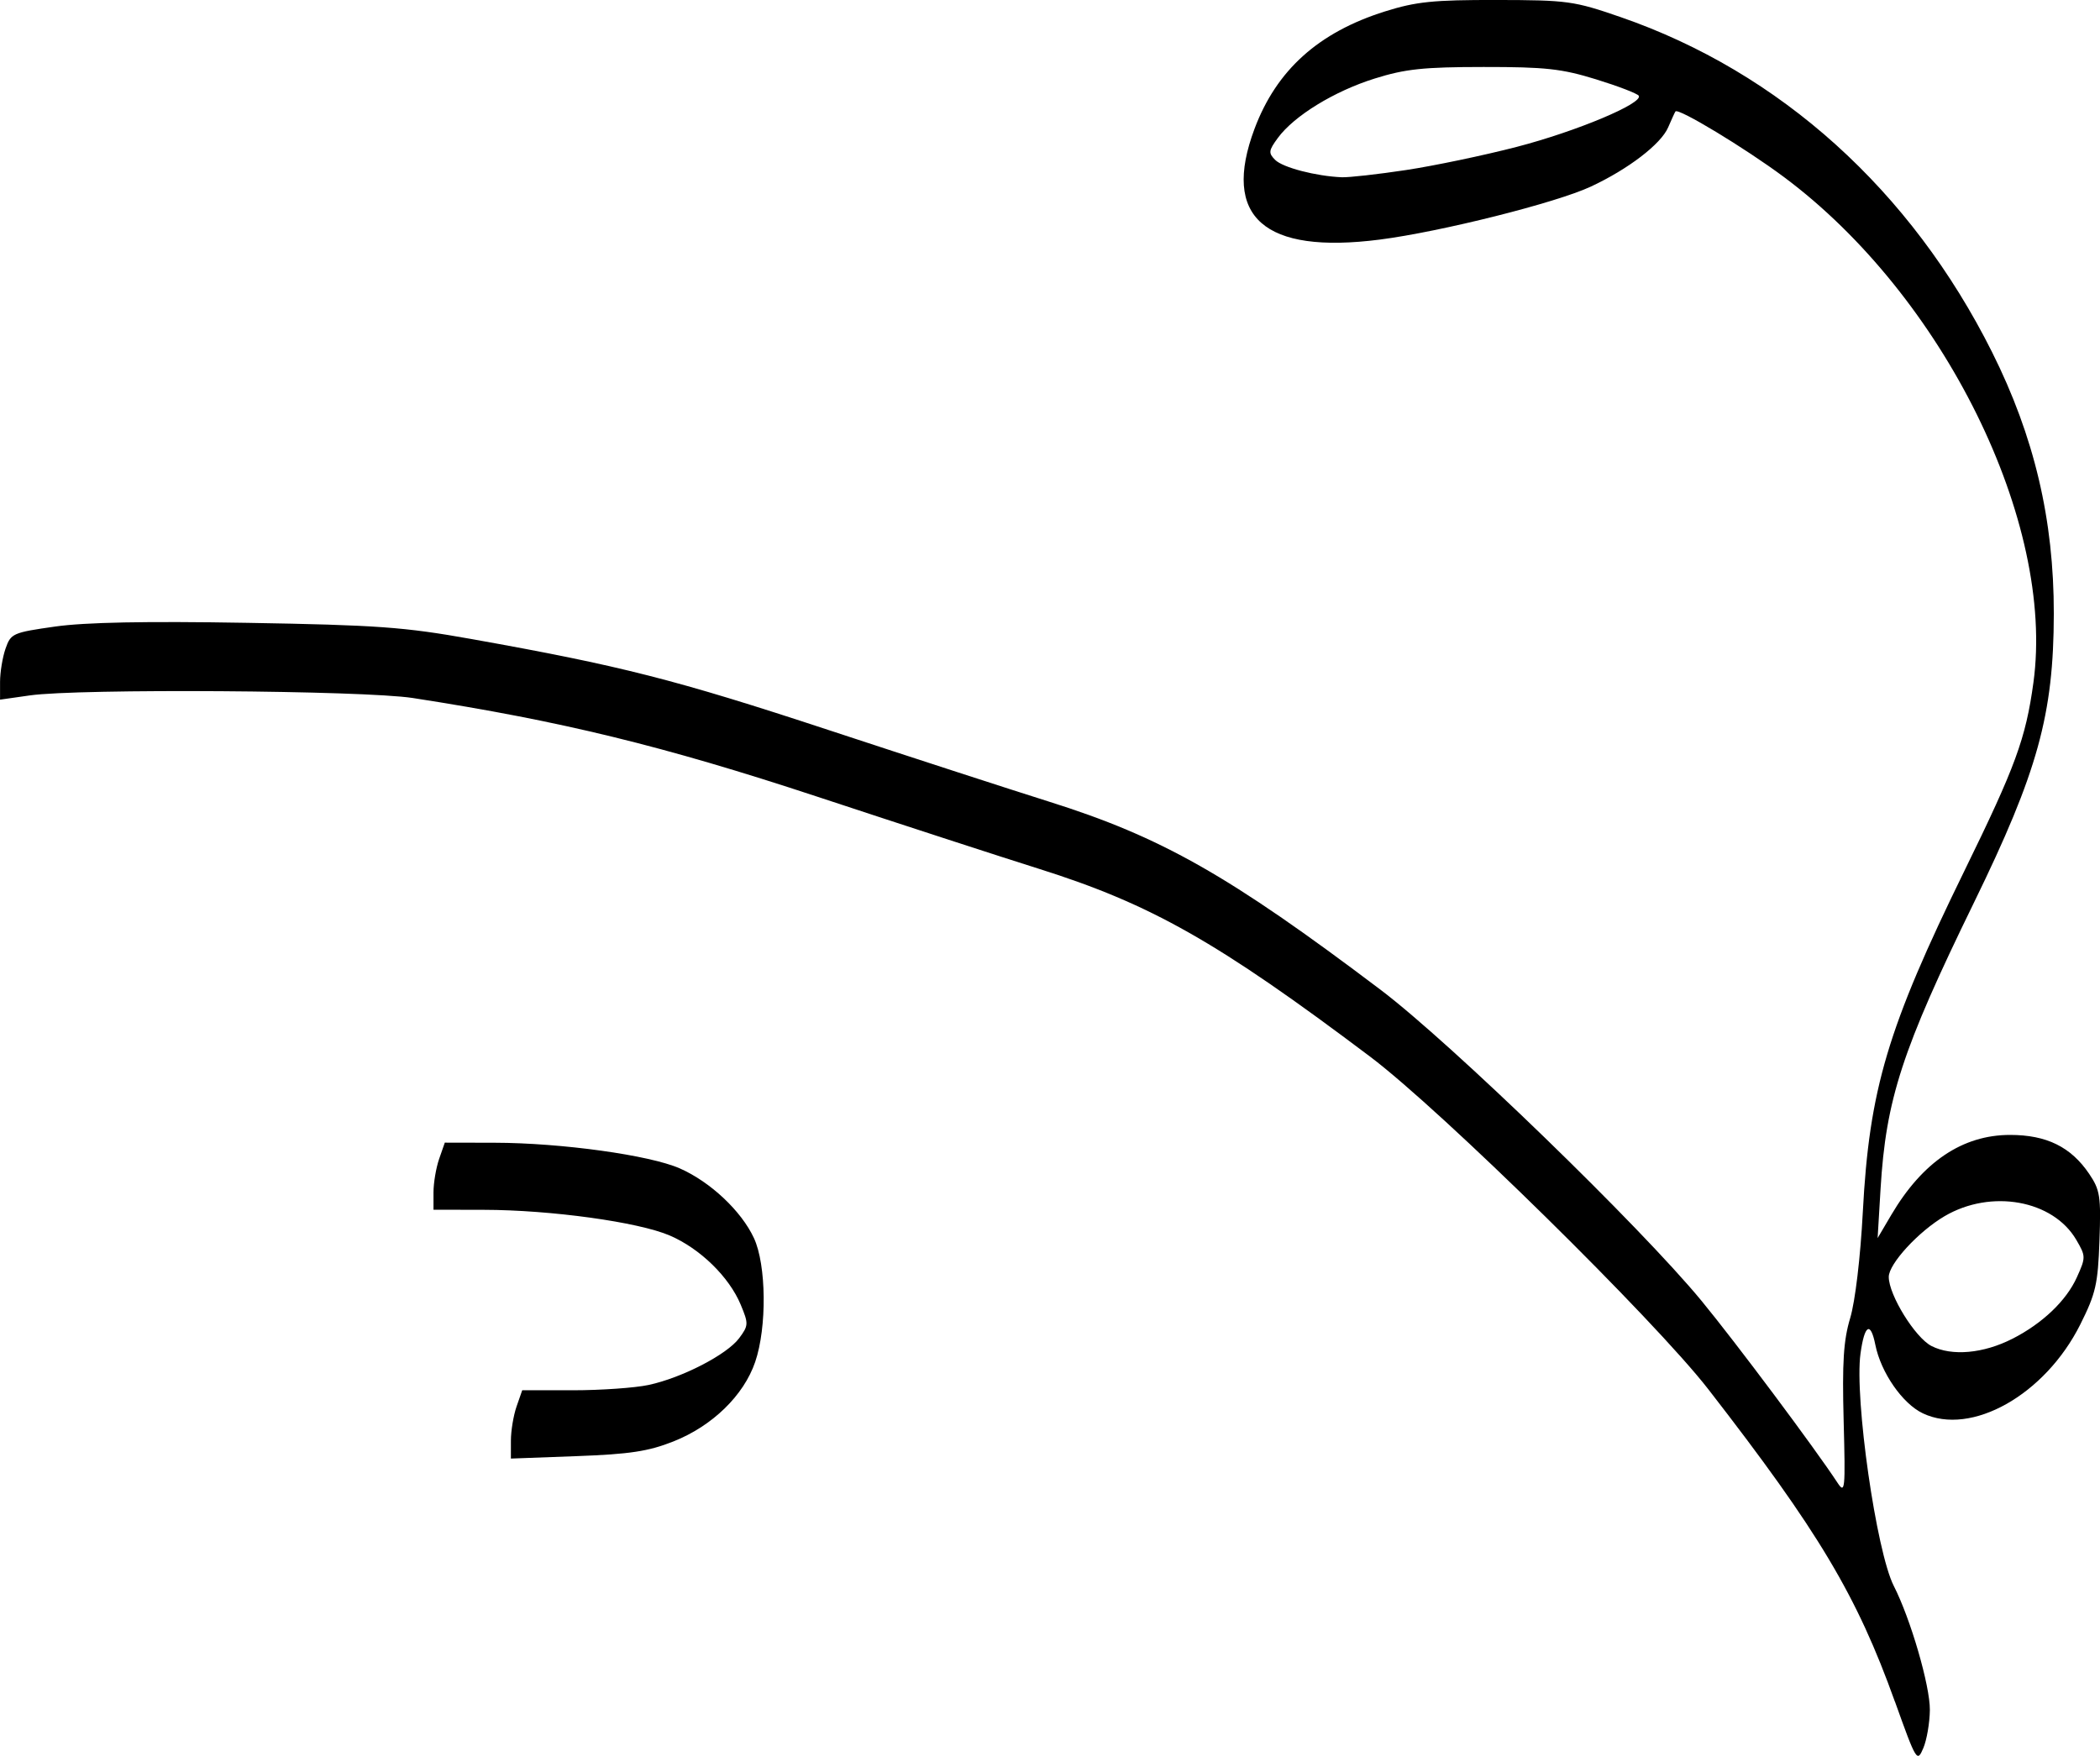
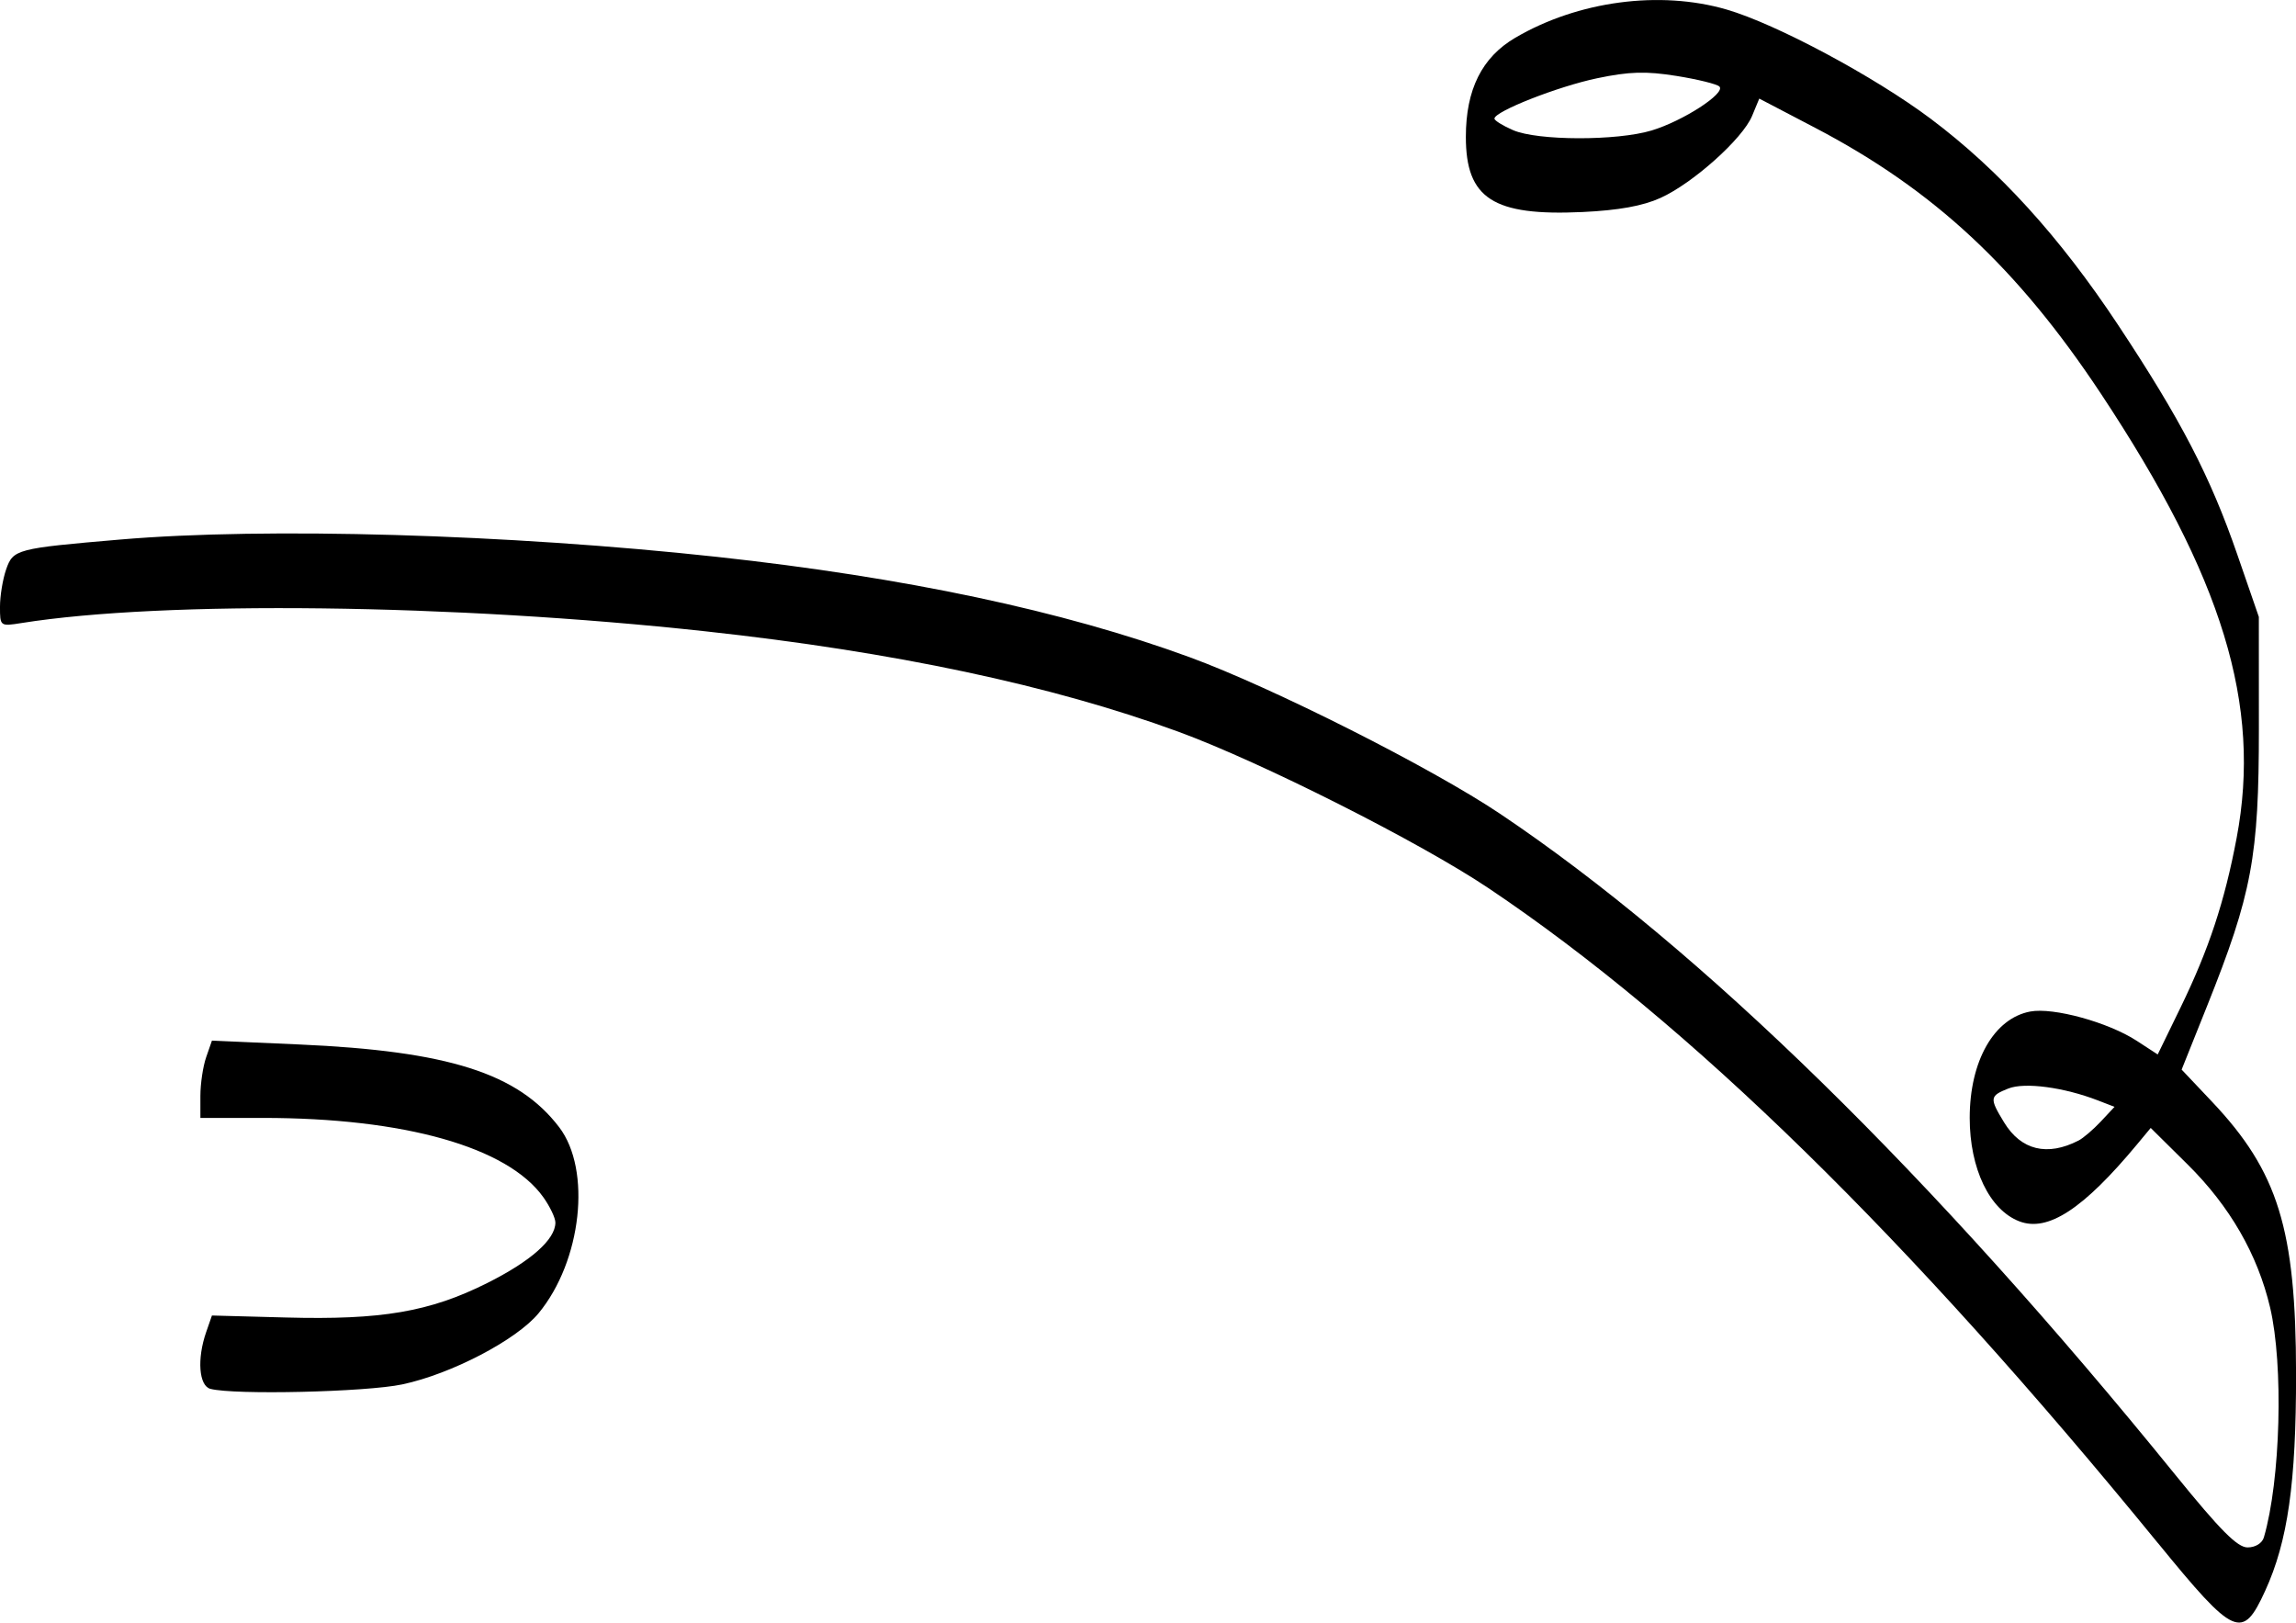
- <svg xmlns="http://www.w3.org/2000/svg" width="107.669mm" height="90.046mm" viewBox="0 0 107.669 90.046" version="1.1" id="svg1" xml:space="preserve">
+ <svg xmlns="http://www.w3.org/2000/svg" width="106.094mm" height="74.967mm" viewBox="0 0 106.094 74.967" version="1.1" id="svg1" xml:space="preserve">
  <defs id="defs1" />
-   <g id="layer1" transform="translate(-81.35938,-79.77893)">
-     <path style="fill:#000000" d="m 178.515,167.052 c -1.951,-5.448 -3.915,-8.739 -9.566,-16.023 -2.768,-3.568 -13.681,-14.303 -17.342,-17.061 -7.831,-5.897 -11.239,-7.828 -17.023,-9.647 -1.842,-0.579 -6.94,-2.238 -11.328,-3.687 -7.885,-2.602 -13.128,-3.882 -20.728,-5.058 -2.548,-0.394 -17.128,-0.493 -19.645,-0.133 l -1.521,0.217 v -0.906 c 0,-0.498 0.127,-1.269 0.282,-1.714 0.271,-0.776 0.371,-0.821 2.541,-1.129 1.544,-0.219 4.657,-0.28 9.839,-0.191 6.673,0.114 8.049,0.213 11.502,0.83 7.667,1.369 10.461,2.081 18.303,4.664 4.366,1.438 9.445,3.088 11.287,3.667 5.793,1.821 9.255,3.785 17.023,9.655 3.606,2.725 13.314,12.135 16.459,15.954 1.756,2.133 5.806,7.552 6.974,9.333 0.384,0.585 0.407,0.351 0.313,-3.182 -0.079,-3.005 -0.008,-4.123 0.336,-5.269 0.255,-0.851 0.524,-3.104 0.646,-5.424 0.332,-6.307 1.27,-9.46 5.209,-17.508 2.622,-5.357 3.145,-6.785 3.539,-9.657 1.124,-8.211 -4.611,-19.833 -12.794,-25.927 -1.997,-1.487 -5.426,-3.56 -5.56,-3.361 -0.036,0.053 -0.204,0.42 -0.374,0.816 -0.368,0.858 -2.048,2.145 -3.97,3.04 -1.784,0.832 -7.69,2.314 -10.815,2.715 -5.943,0.762 -8.114,-1.157 -6.423,-5.679 1.128,-3.014 3.279,-4.95 6.692,-6.023 1.595,-0.501 2.473,-0.591 5.721,-0.586 3.64,0.006 3.965,0.051 6.35,0.875 8.178,2.824 14.9,8.886 19.052,17.183 2.165,4.326 3.173,8.6 3.166,13.421 -0.008,5.163 -0.822,8.109 -4.097,14.817 -3.685,7.548 -4.511,10.083 -4.786,14.684 l -0.15,2.514 0.702,-1.191 c 1.604,-2.72 3.653,-4.099 6.089,-4.099 1.872,4.7e-4 3.12,0.615 4.055,1.996 0.559,0.826 0.609,1.148 0.528,3.425 -0.079,2.231 -0.189,2.714 -0.985,4.303 -1.805,3.604 -5.582,5.736 -8.071,4.554 -1.045,-0.496 -2.151,-2.093 -2.436,-3.518 -0.244,-1.22 -0.555,-1.034 -0.76,0.454 -0.315,2.293 0.812,10.161 1.707,11.916 0.862,1.689 1.862,5.128 1.849,6.361 -0.007,0.659 -0.158,1.54 -0.337,1.959 -0.316,0.741 -0.355,0.678 -1.45,-2.381 z m 6.026,-18.617 c 1.538,-0.785 2.76,-1.951 3.301,-3.15 0.462,-1.024 0.461,-1.082 -0.029,-1.922 -1.193,-2.043 -4.368,-2.614 -6.751,-1.215 -1.339,0.786 -2.864,2.445 -2.864,3.116 0,0.927 1.354,3.116 2.192,3.544 1.042,0.532 2.662,0.386 4.151,-0.374 z M 153.443,88.5 c 1.447,-0.218 4.006,-0.754 5.689,-1.191 3.054,-0.794 6.487,-2.233 6.248,-2.62 -0.07,-0.112 -1.054,-0.491 -2.187,-0.841 -1.764,-0.545 -2.594,-0.636 -5.765,-0.634 -3.086,0.002 -4.019,0.101 -5.588,0.593 -2.072,0.648 -4.133,1.913 -4.963,3.045 -0.478,0.651 -0.492,0.774 -0.137,1.129 0.39,0.39 2.093,0.833 3.413,0.888 0.364,0.015 1.845,-0.151 3.292,-0.369 z m -45.889,65.161 c 0,-0.505 0.131,-1.293 0.29,-1.751 l 0.29,-0.833 h 2.607 c 1.434,0 3.178,-0.123 3.877,-0.273 1.714,-0.369 4.014,-1.558 4.638,-2.397 0.483,-0.65 0.488,-0.74 0.08,-1.72 -0.594,-1.426 -2.083,-2.878 -3.637,-3.546 -1.608,-0.692 -6.09,-1.312 -9.534,-1.318 l -2.58,-0.005 v -0.887 c 0,-0.488 0.131,-1.262 0.29,-1.72 l 0.29,-0.833 2.554,0.005 c 3.424,0.007 7.95,0.635 9.497,1.317 1.567,0.691 3.153,2.183 3.798,3.572 0.639,1.374 0.672,4.572 0.065,6.351 -0.586,1.72 -2.197,3.287 -4.192,4.078 -1.285,0.509 -2.231,0.653 -4.961,0.754 l -3.373,0.125 z" id="path1" />
+   <g id="layer1" transform="translate(-44.58229,-97.30872)">
+     <path style="fill:#000000" d="m 144.297,168.606 c -11.542,-14.139 -21.655,-24.034 -30.923,-30.255 -3.164,-2.124 -10.531,-5.84 -14.347,-7.237 -5.86,-2.145 -13.117,-3.685 -21.849,-4.637 -11.63,-1.267 -25.027,-1.429 -31.604,-0.382 -0.985,0.157 -0.992,0.151 -0.992,-0.752 0,-0.5 0.128,-1.276 0.283,-1.723 0.326,-0.935 0.466,-0.972 5.273,-1.383 6.734,-0.575 17.934,-0.25 27.569,0.8 8.732,0.952 15.989,2.492 21.849,4.637 3.816,1.397 11.183,5.113 14.347,7.237 9.271,6.223 19.982,16.707 31.182,30.52 2.091,2.578 2.881,3.373 3.353,3.373 0.361,0 0.675,-0.193 0.754,-0.463 0.771,-2.637 0.914,-7.961 0.287,-10.625 -0.578,-2.45 -1.863,-4.679 -3.811,-6.606 l -1.705,-1.687 -0.632,0.761 c -2.483,2.987 -4.122,4.058 -5.439,3.554 -1.376,-0.526 -2.293,-2.436 -2.293,-4.778 0,-2.631 1.122,-4.601 2.798,-4.916 1.069,-0.2 3.605,0.497 4.919,1.352 l 0.97,0.632 1.057,-2.172 c 1.306,-2.685 2.034,-4.885 2.591,-7.835 1.159,-6.14 -0.636,-12.016 -6.27,-20.519 -3.852,-5.814 -7.734,-9.426 -13.203,-12.286 l -2.586,-1.352 -0.332,0.801 c -0.436,1.054 -2.732,3.109 -4.231,3.788 -0.822,0.372 -1.939,0.574 -3.608,0.652 -4.125,0.192 -5.387,-0.622 -5.387,-3.472 0,-2.188 0.742,-3.677 2.284,-4.58 2.895,-1.697 6.669,-2.202 9.755,-1.307 2.293,0.665 6.841,3.099 9.448,5.055 3.144,2.36 5.956,5.453 8.644,9.51 2.912,4.394 4.267,7.005 5.517,10.622 l 0.994,2.877 0.002,5.159 c 0.002,5.922 -0.319,7.639 -2.401,12.84 l -1.168,2.918 1.4,1.48 c 3.06,3.236 3.881,5.891 3.887,12.571 0.004,5.048 -0.38,7.745 -1.429,10.036 -1.049,2.291 -1.41,2.129 -4.95,-2.208 z m -3.671,-18.599 c 0.218,-0.112 0.682,-0.509 1.031,-0.881 l 0.634,-0.678 -0.766,-0.296 c -1.577,-0.609 -3.384,-0.85 -4.14,-0.551 -0.868,0.344 -0.881,0.444 -0.196,1.567 0.783,1.284 1.994,1.579 3.437,0.838 z m -19.728,-46.669 c 1.452,-0.437 3.442,-1.726 3.135,-2.031 -0.115,-0.114 -1.01,-0.335 -1.99,-0.491 -1.413,-0.225 -2.17,-0.203 -3.659,0.108 -1.802,0.376 -4.746,1.532 -4.746,1.865 0,0.088 0.387,0.328 0.86,0.533 1.13,0.491 4.79,0.5 6.4,0.016 z m -66.593,58.14 c -0.533,-0.139 -0.626,-1.387 -0.196,-2.622 l 0.267,-0.767 3.423,0.092 c 4.41,0.119 6.639,-0.262 9.287,-1.587 2.028,-1.015 3.16,-2.018 3.16,-2.8 0,-0.213 -0.251,-0.739 -0.558,-1.17 -1.649,-2.316 -6.415,-3.664 -12.955,-3.664 h -2.891 v -1.019 c 0,-0.56 0.12,-1.364 0.267,-1.786 l 0.267,-0.767 4.032,0.178 c 6.89,0.304 10.11,1.329 12.012,3.822 1.506,1.974 1.041,6.181 -0.949,8.594 -1.018,1.235 -4.035,2.81 -6.301,3.29 -1.669,0.354 -7.758,0.495 -8.865,0.206 z" id="path1" />
  </g>
</svg>
